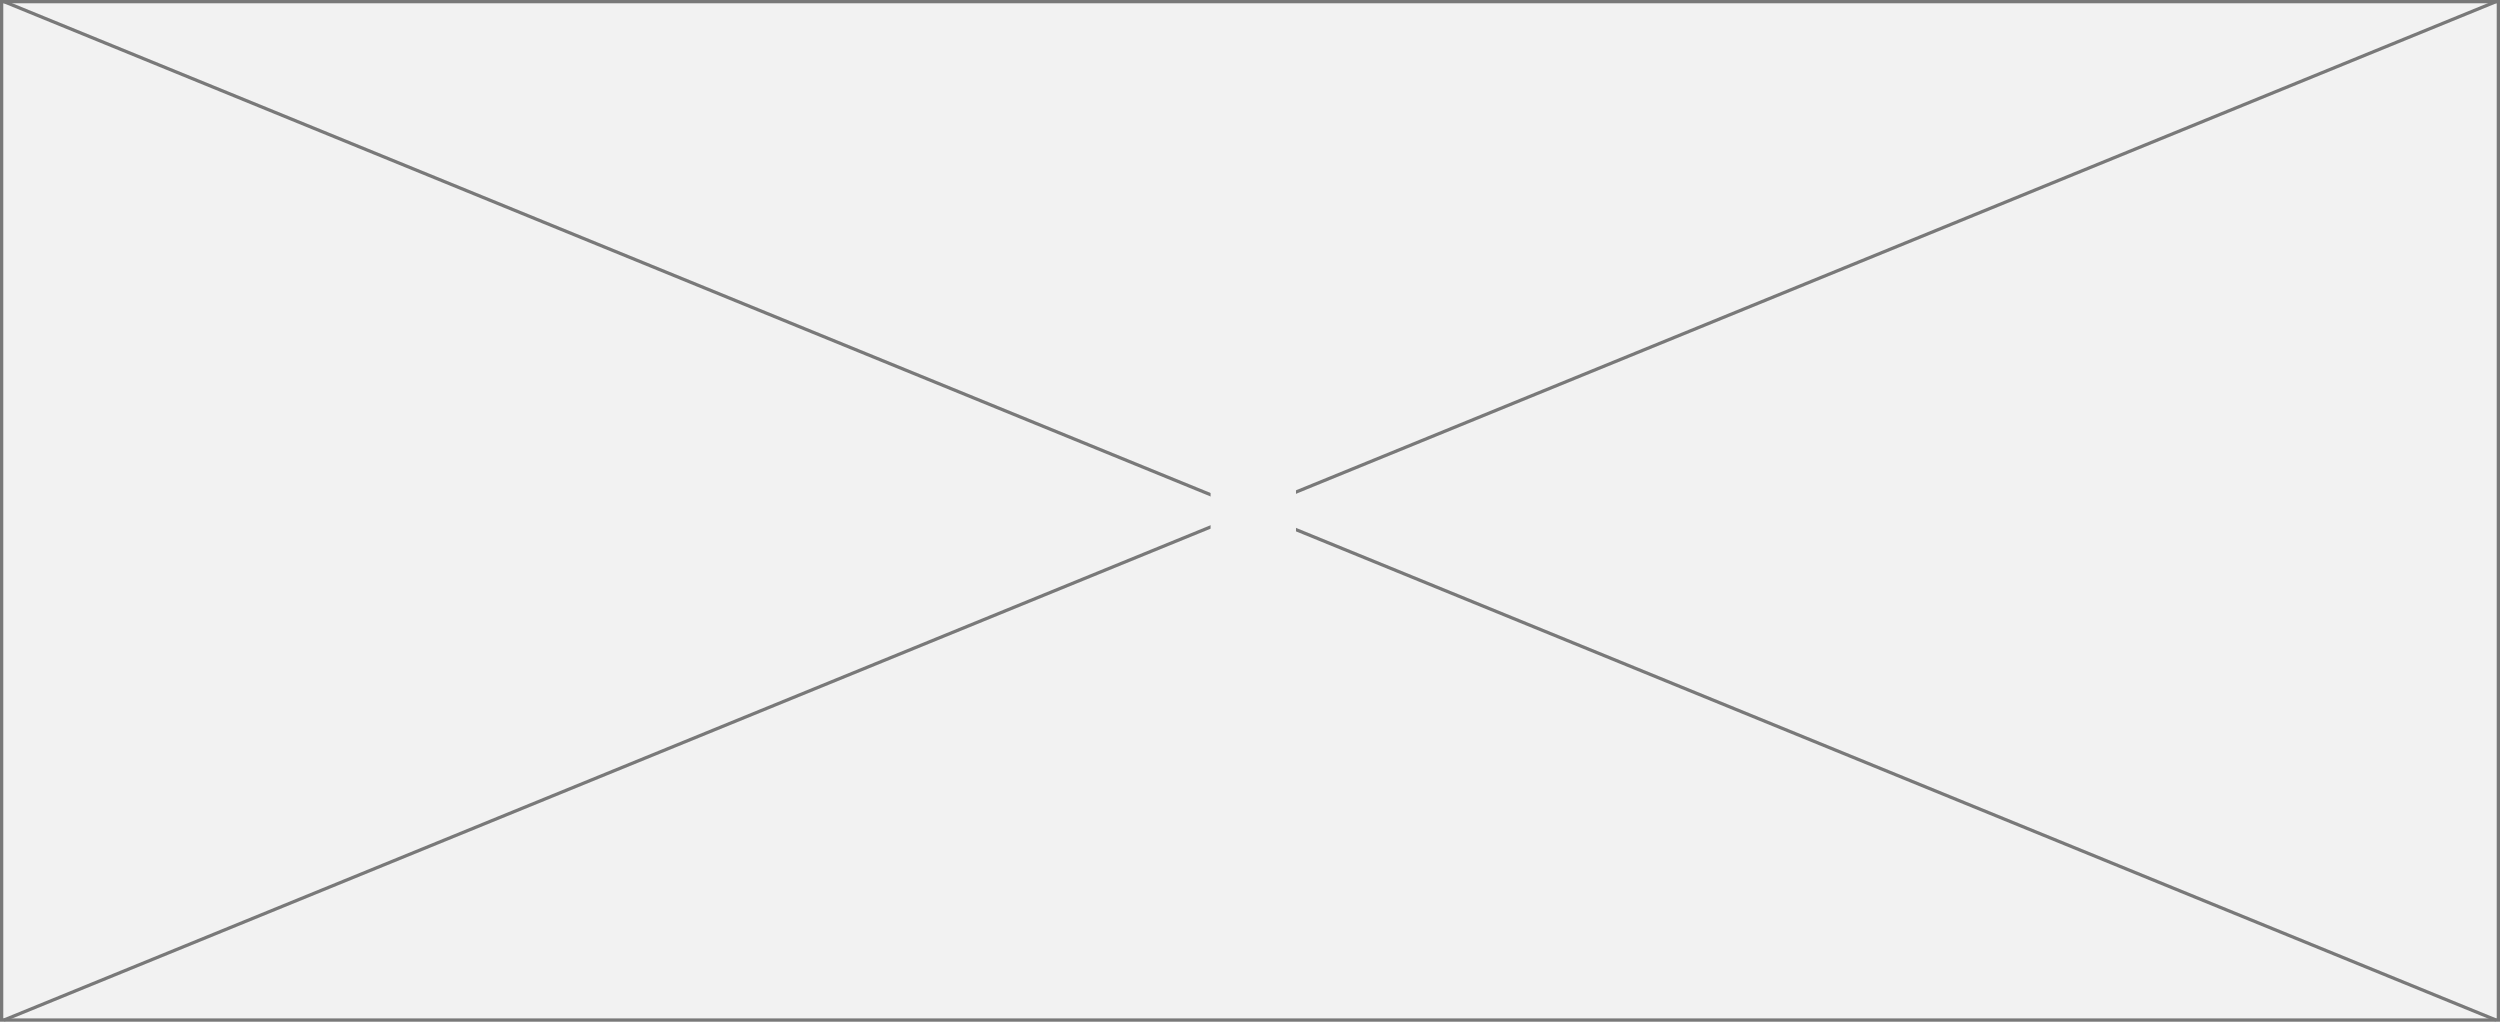
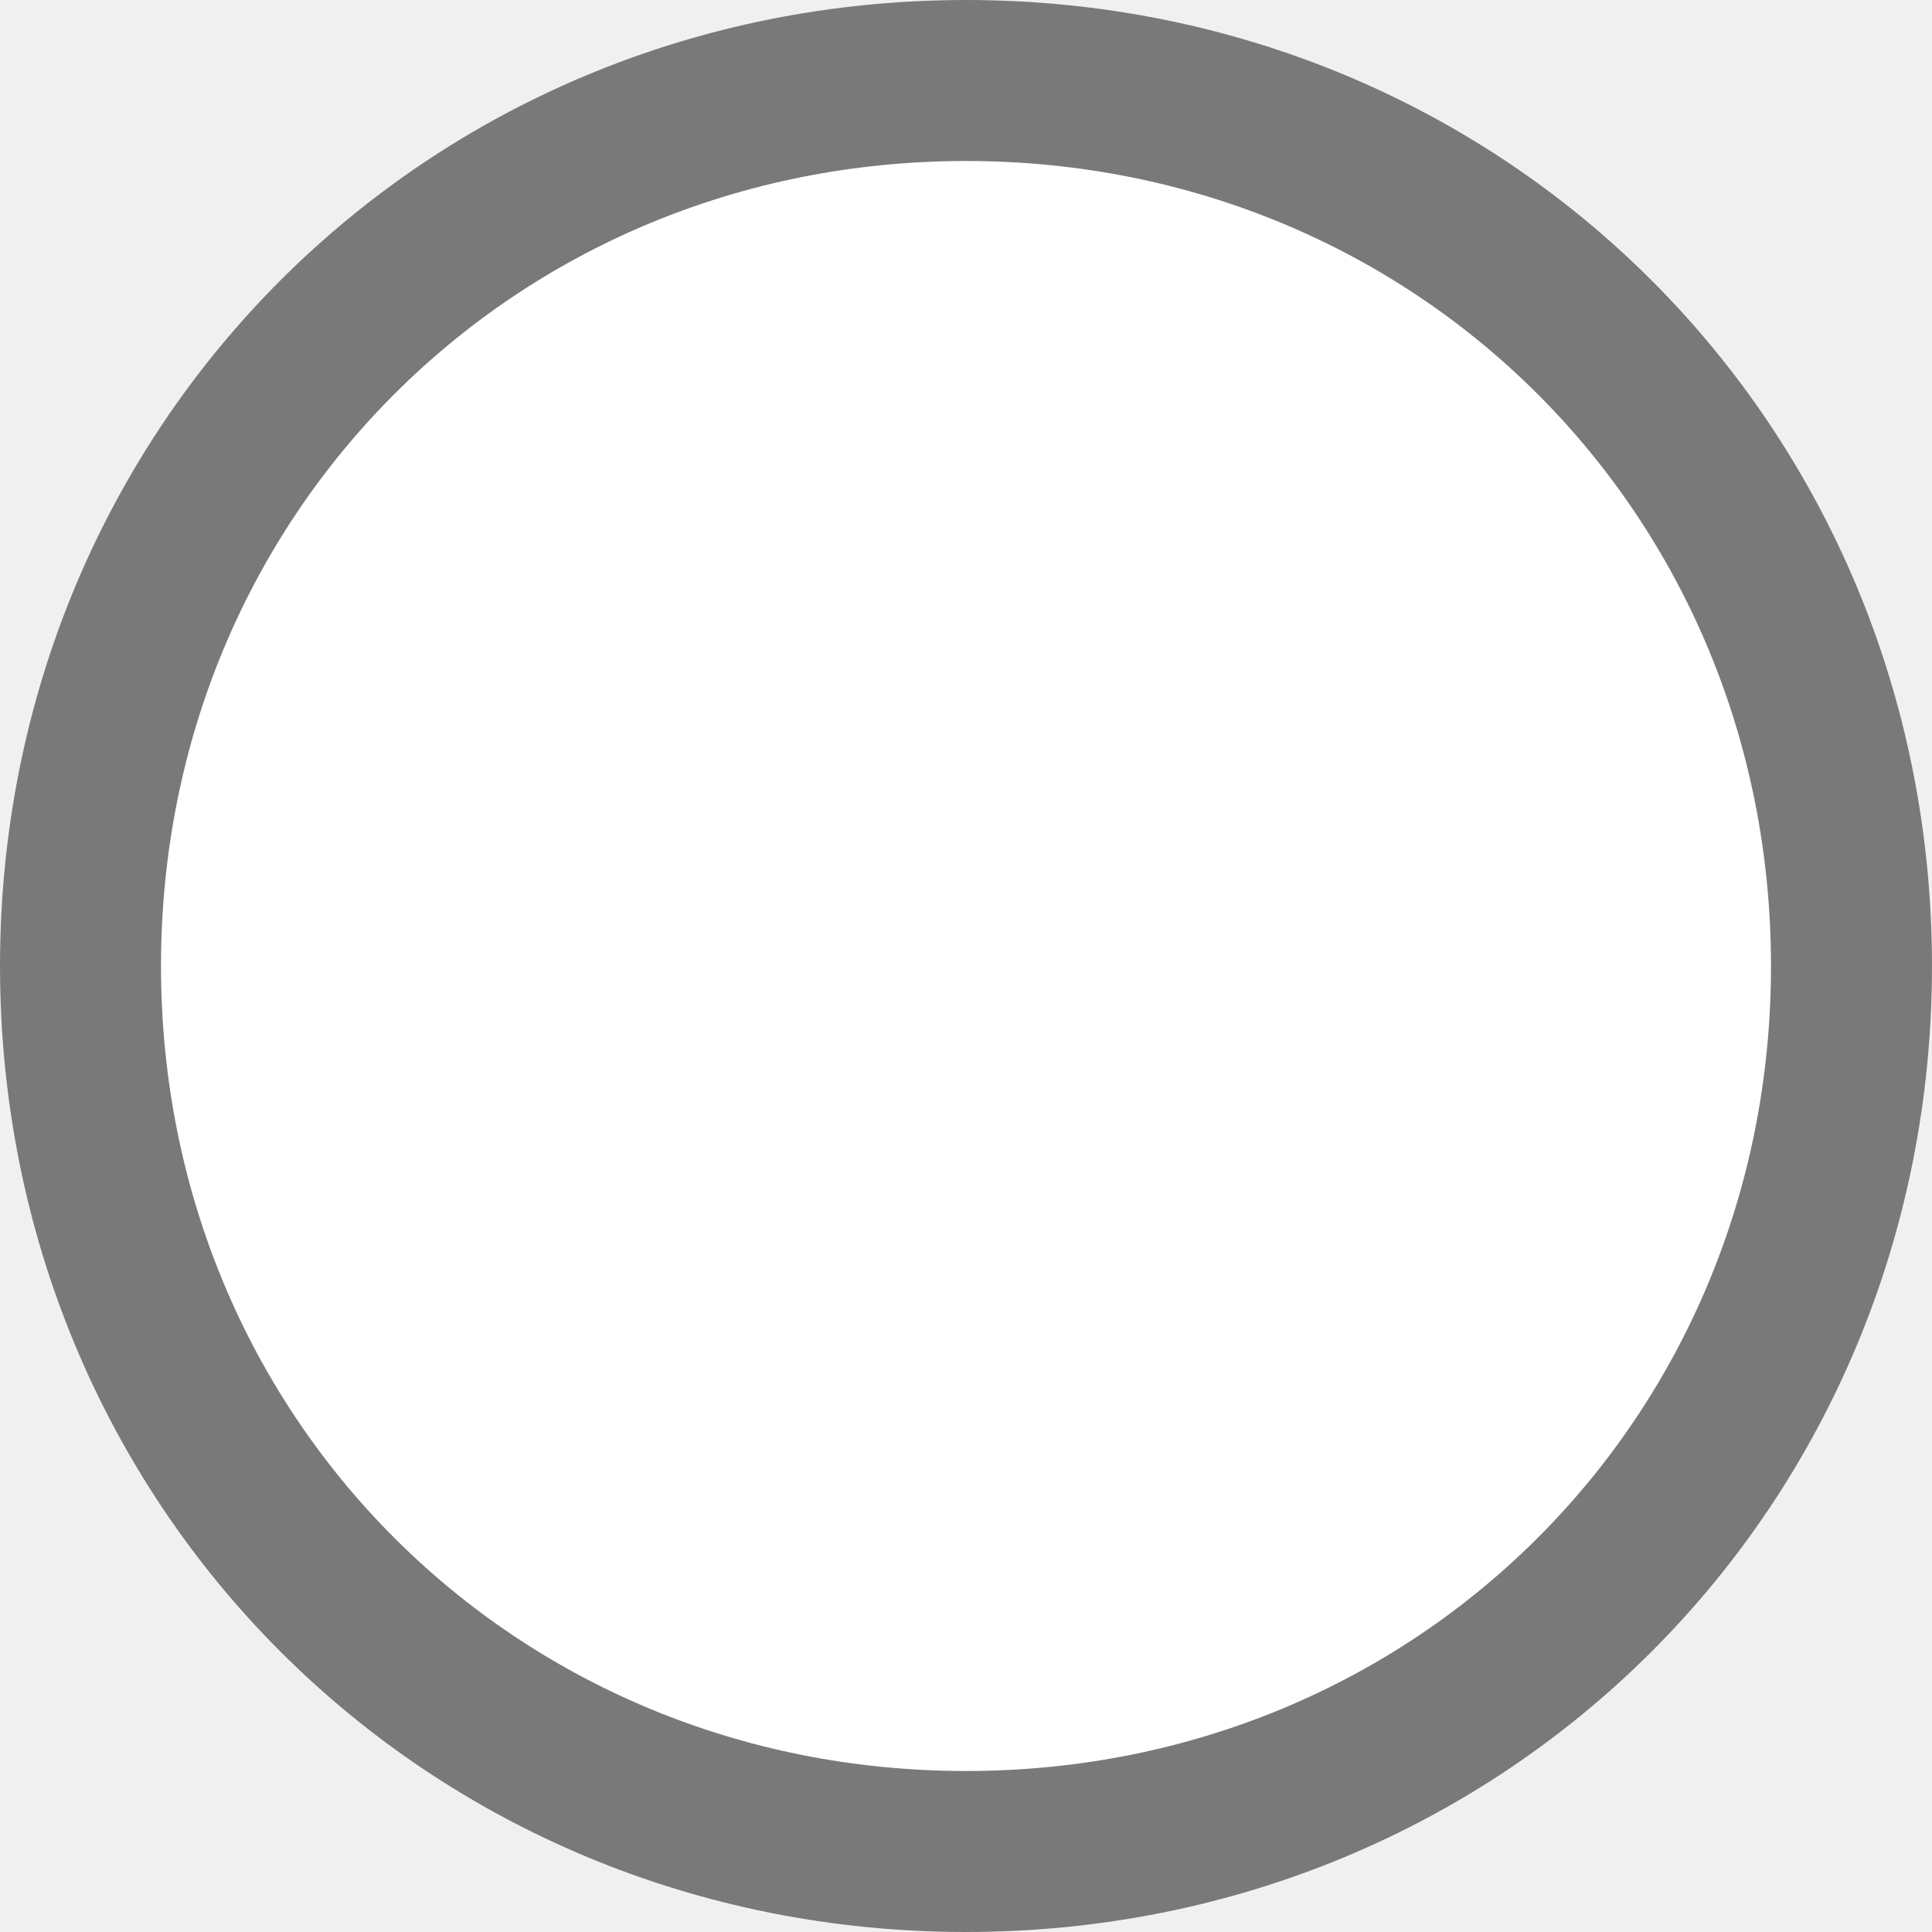
- <svg xmlns="http://www.w3.org/2000/svg" version="1.1" width="761px" height="311px">
-   <defs>
-     <mask fill="white" id="clip191">
-       <path d="M 830.5 576  L 856.5 576  L 856.5 595  L 830.5 595  Z M 462 429  L 1223 429  L 1223 740  L 462 740  Z " fill-rule="evenodd" />
-     </mask>
-   </defs>
-   <g transform="matrix(1 0 0 1 -462 -429 )">
-     <path d="M 462.5 429.5  L 1222.5 429.5  L 1222.5 739.5  L 462.5 739.5  L 462.5 429.5  Z " fill-rule="nonzero" fill="#f2f2f2" stroke="none" />
-     <path d="M 462.5 429.5  L 1222.5 429.5  L 1222.5 739.5  L 462.5 739.5  L 462.5 429.5  Z " stroke-width="1" stroke="#797979" fill="none" />
-     <path d="M 463.133 429.463  L 1221.867 739.537  M 1221.867 429.463  L 463.133 739.537  " stroke-width="1" stroke="#797979" fill="none" mask="url(#clip191)" />
-   </g>
+ <svg xmlns="http://www.w3.org/2000/svg" version="1.1" width="12px" height="12px" viewBox="622 297.5  12 12">
+   <path d="M 628 297.5  C 631.36 297.5  634 300.14  634 303.5  C 634 306.86  631.36 309.5  628 309.5  C 624.64 309.5  622 306.86  622 303.5  C 622 300.14  624.64 297.5  628 297.5  Z " fill-rule="nonzero" fill="#ffffff" stroke="none" />
+   <path d="M 628 298  C 631.08 298  633.5 300.42  633.5 303.5  C 633.5 306.58  631.08 309  628 309  C 624.92 309  622.5 306.58  622.5 303.5  C 622.5 300.42  624.92 298  628 298  Z " stroke-width="1" stroke="#797979" fill="none" />
</svg>
